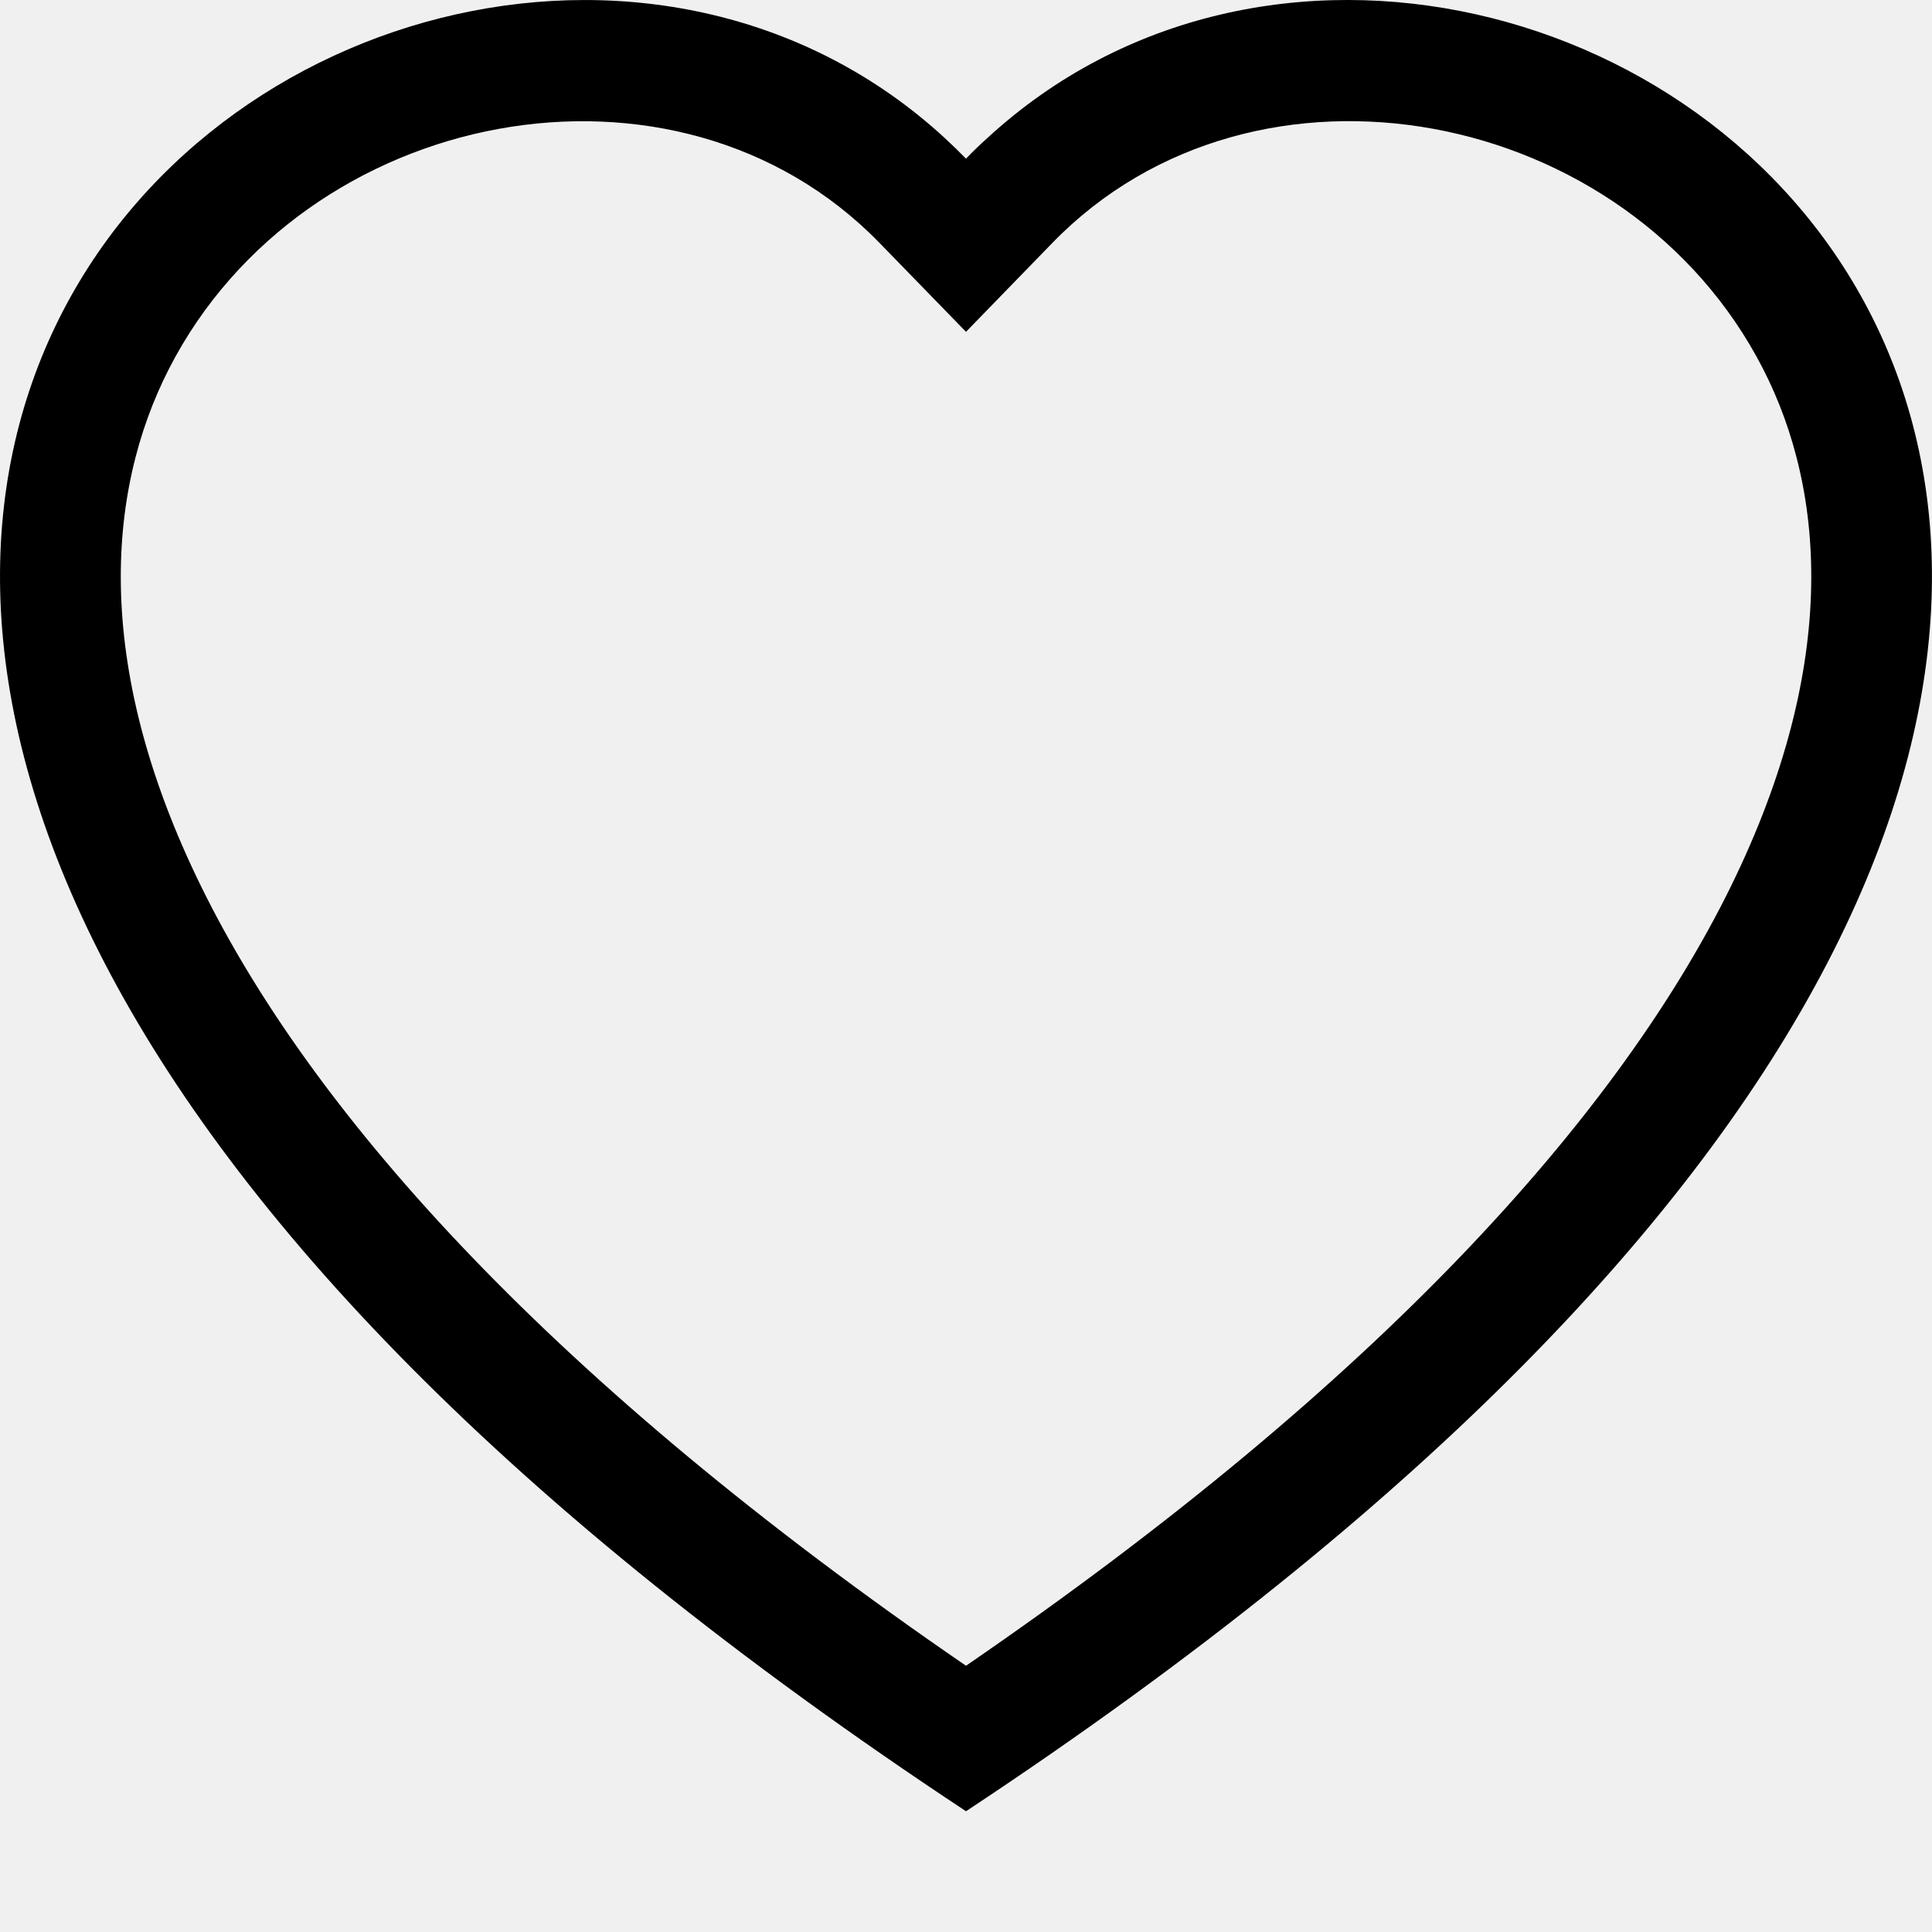
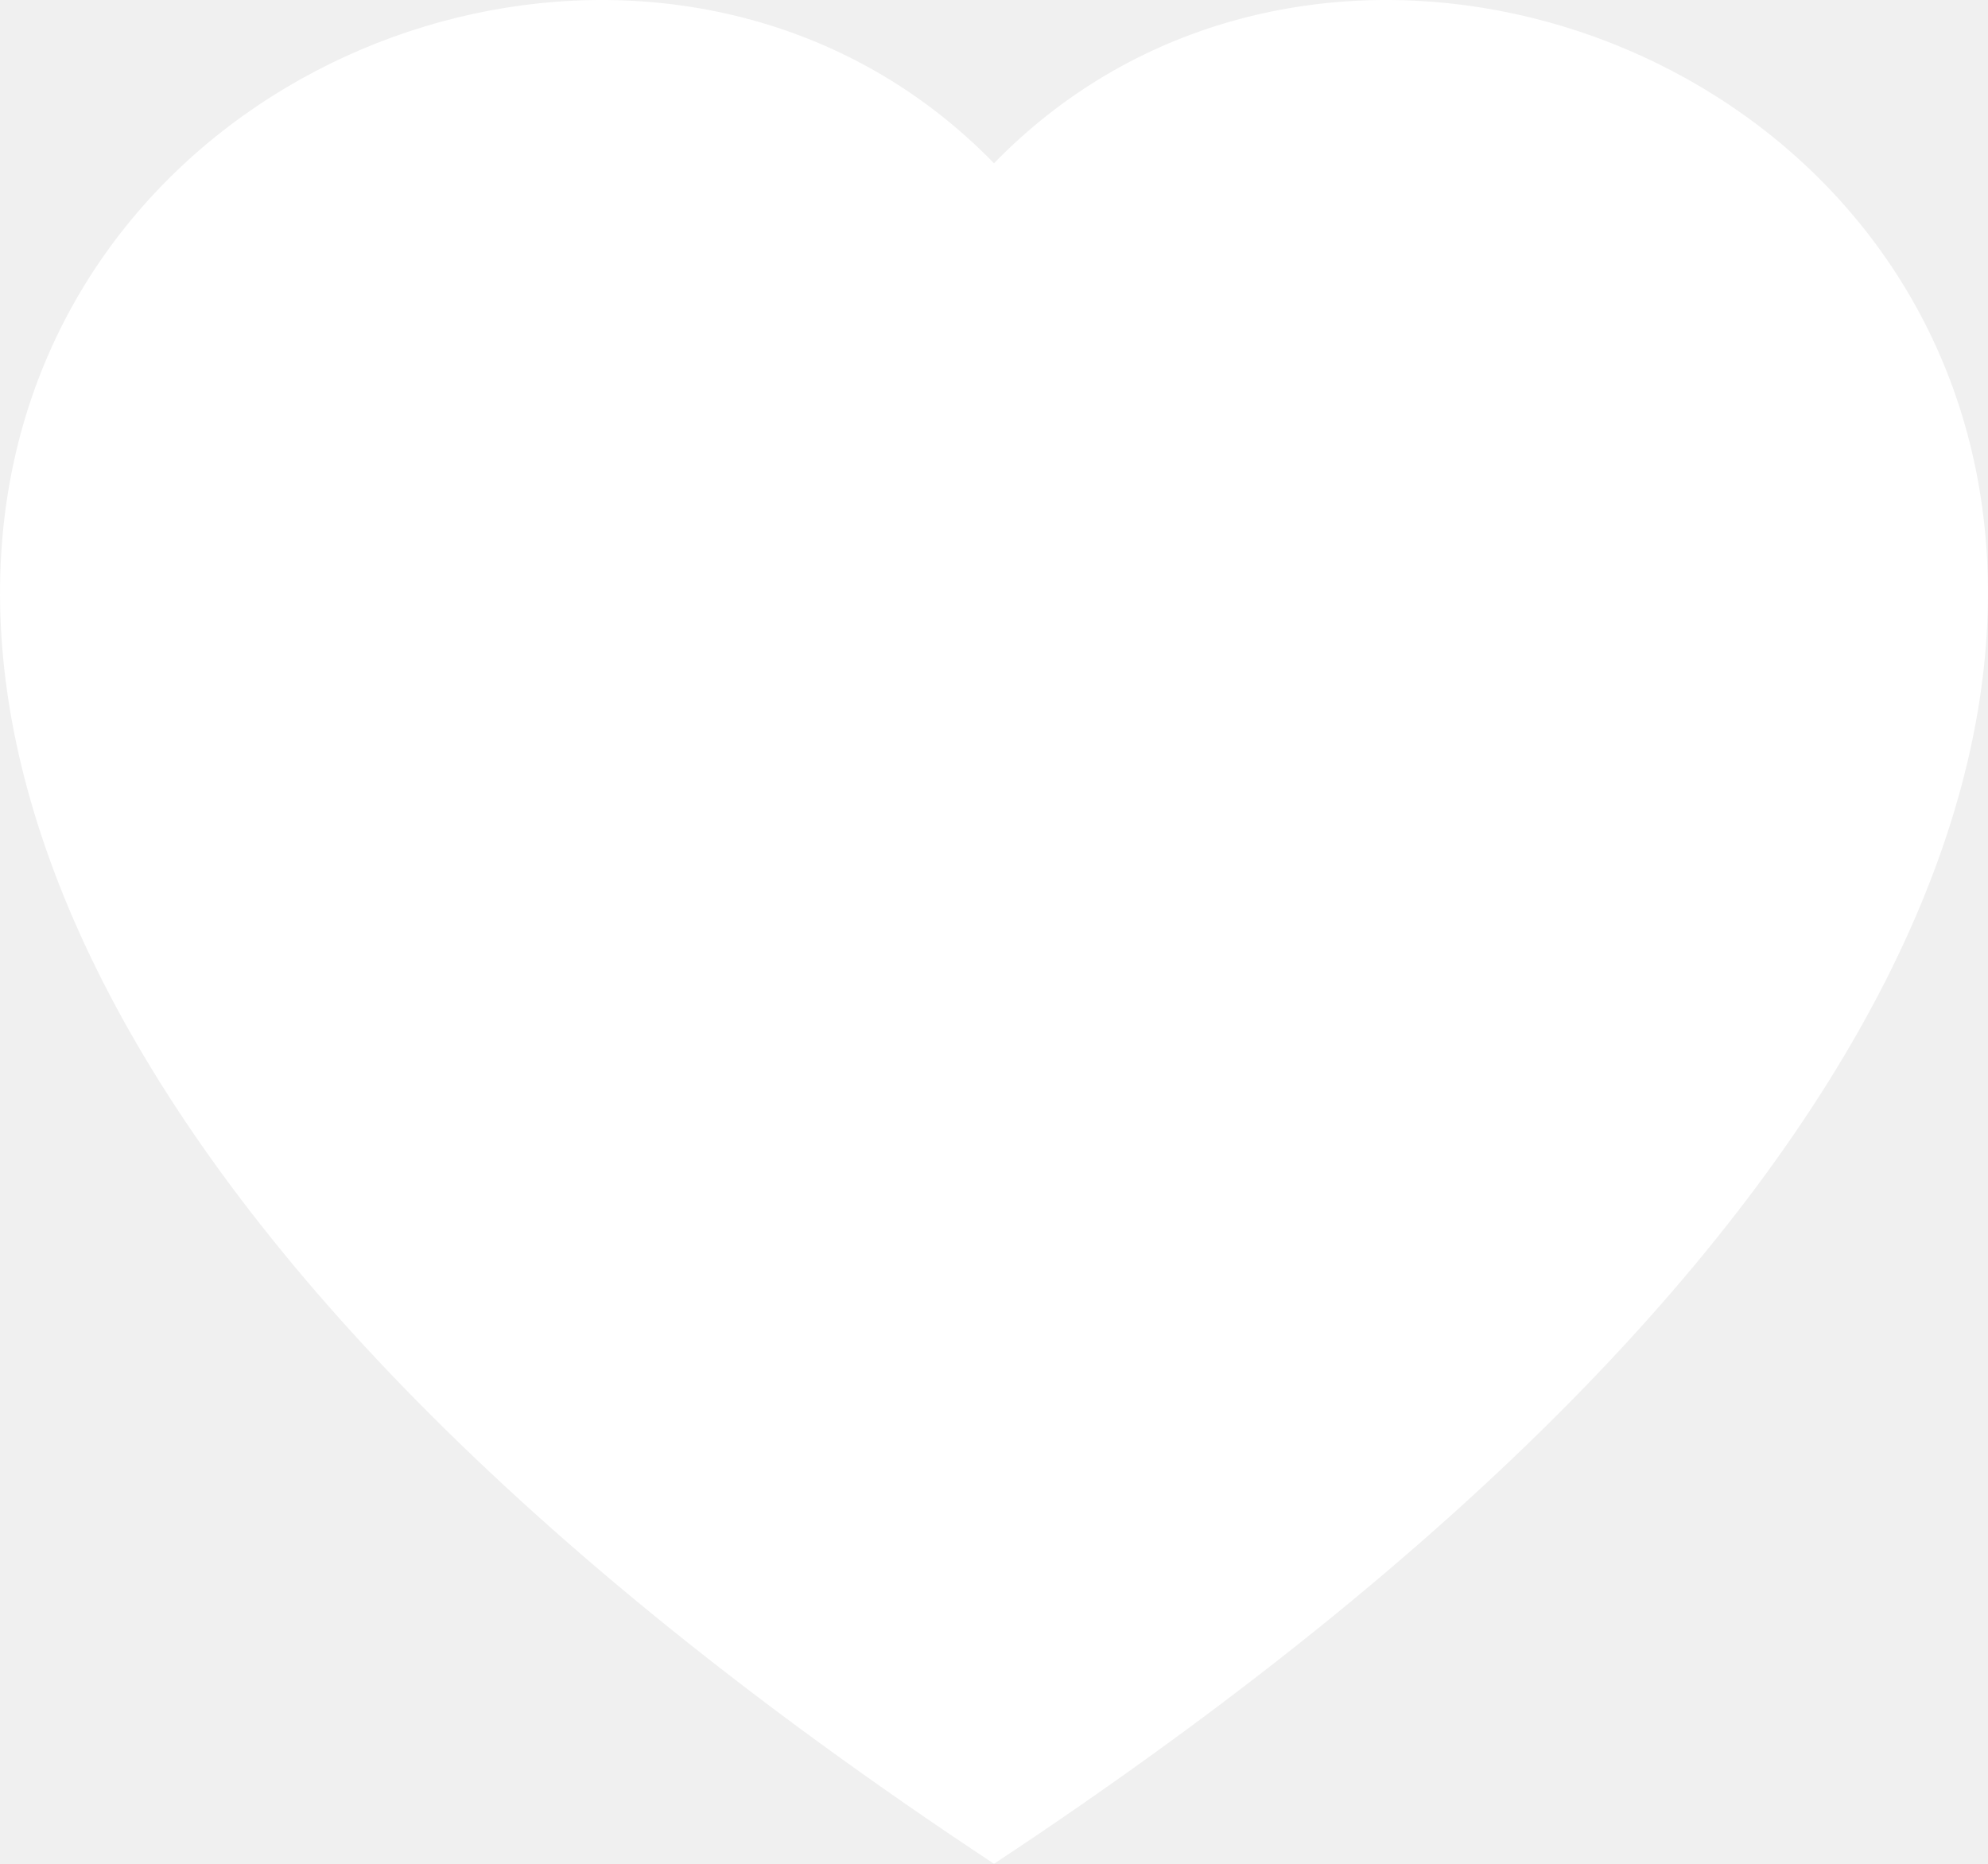
- <svg xmlns="http://www.w3.org/2000/svg" width="16" height="16" fill="currentColor" class="bi bi-heart" viewBox="0 0 16 16">
-   <path d="m8 2.748-.717-.737C5.6.281 2.514.878 1.4 3.053c-.523 1.023-.641 2.5.314 4.385.92 1.815 2.834 3.989 6.286 6.357 3.452-2.368 5.365-4.542 6.286-6.357.955-1.886.838-3.362.314-4.385C13.486.878 10.4.28 8.717 2.01zM8 15C-7.333 4.868 3.279-3.04 7.824 1.143q.09.083.176.171a3 3 0 0 1 .176-.17C12.72-3.042 23.333 4.867 8 15" />
+ <svg xmlns="http://www.w3.org/2000/svg" width="16" height="15" viewBox="0 0 16 15" fill="none">
+   <path fill-rule="evenodd" clip-rule="evenodd" d="M8 1.314C12.438 -3.248 23.534 4.735 8 15C-7.534 4.736 3.562 -3.248 8 1.314Z" fill="white" />
</svg>
